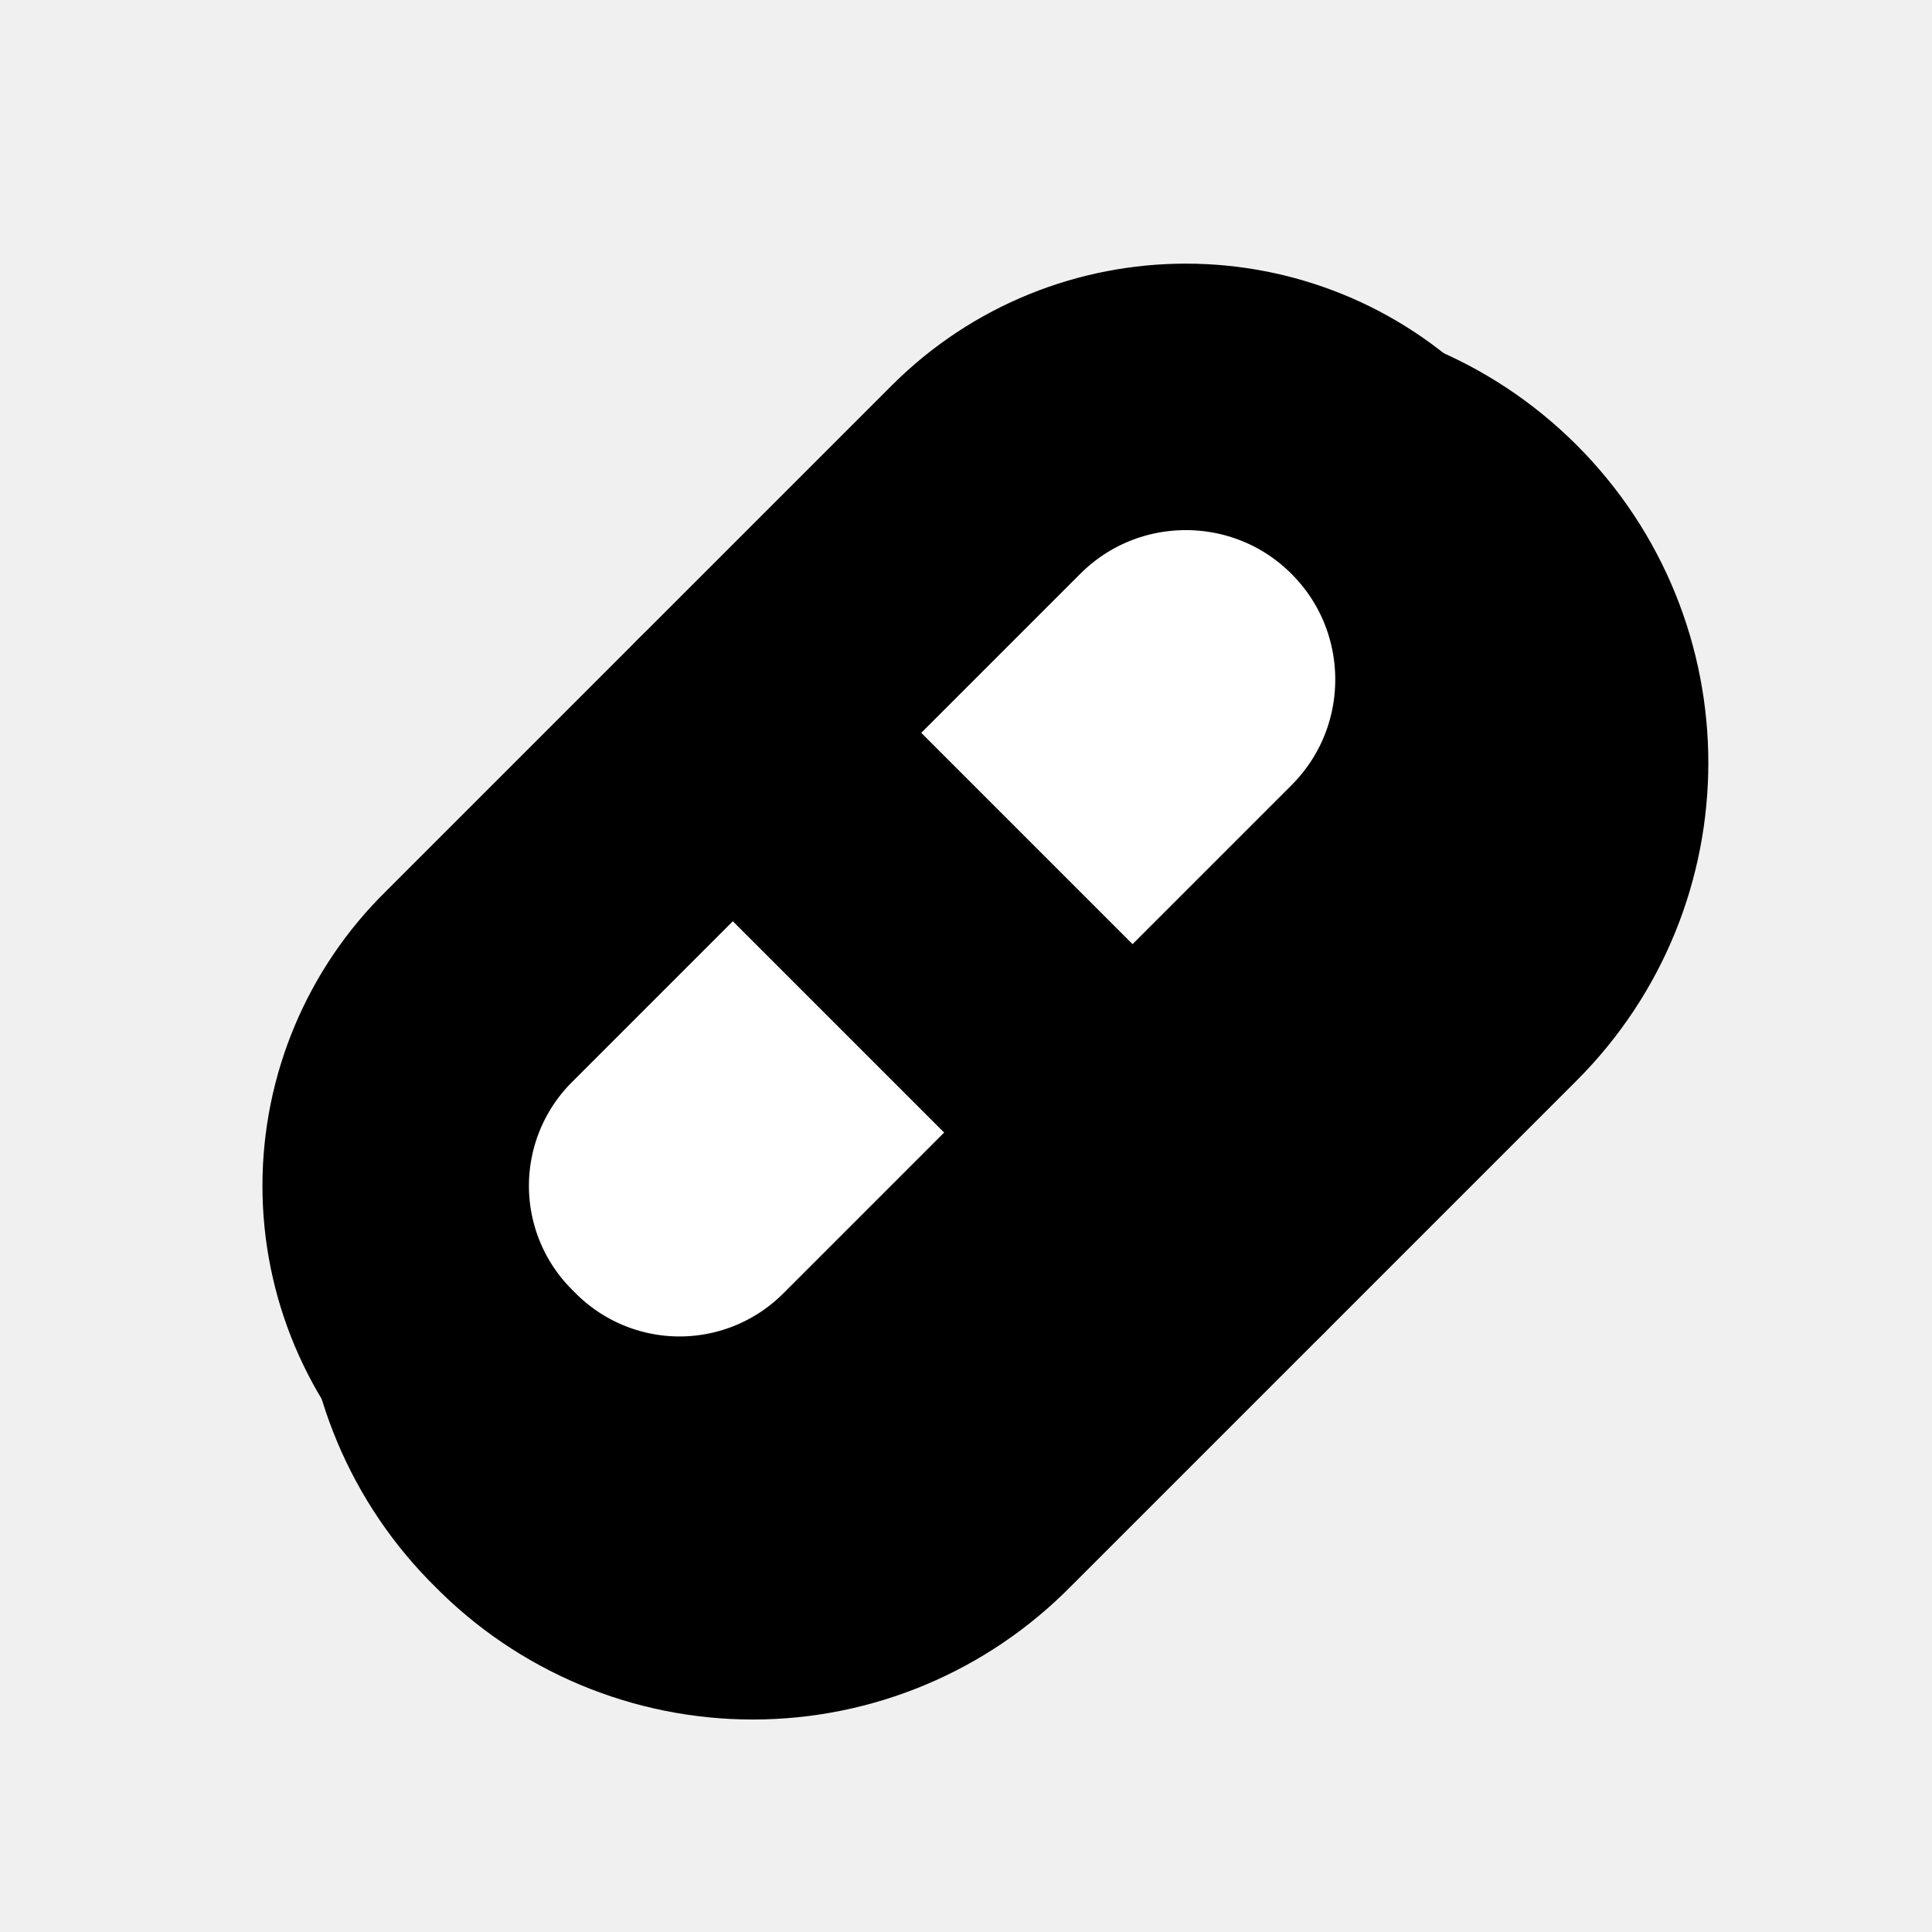
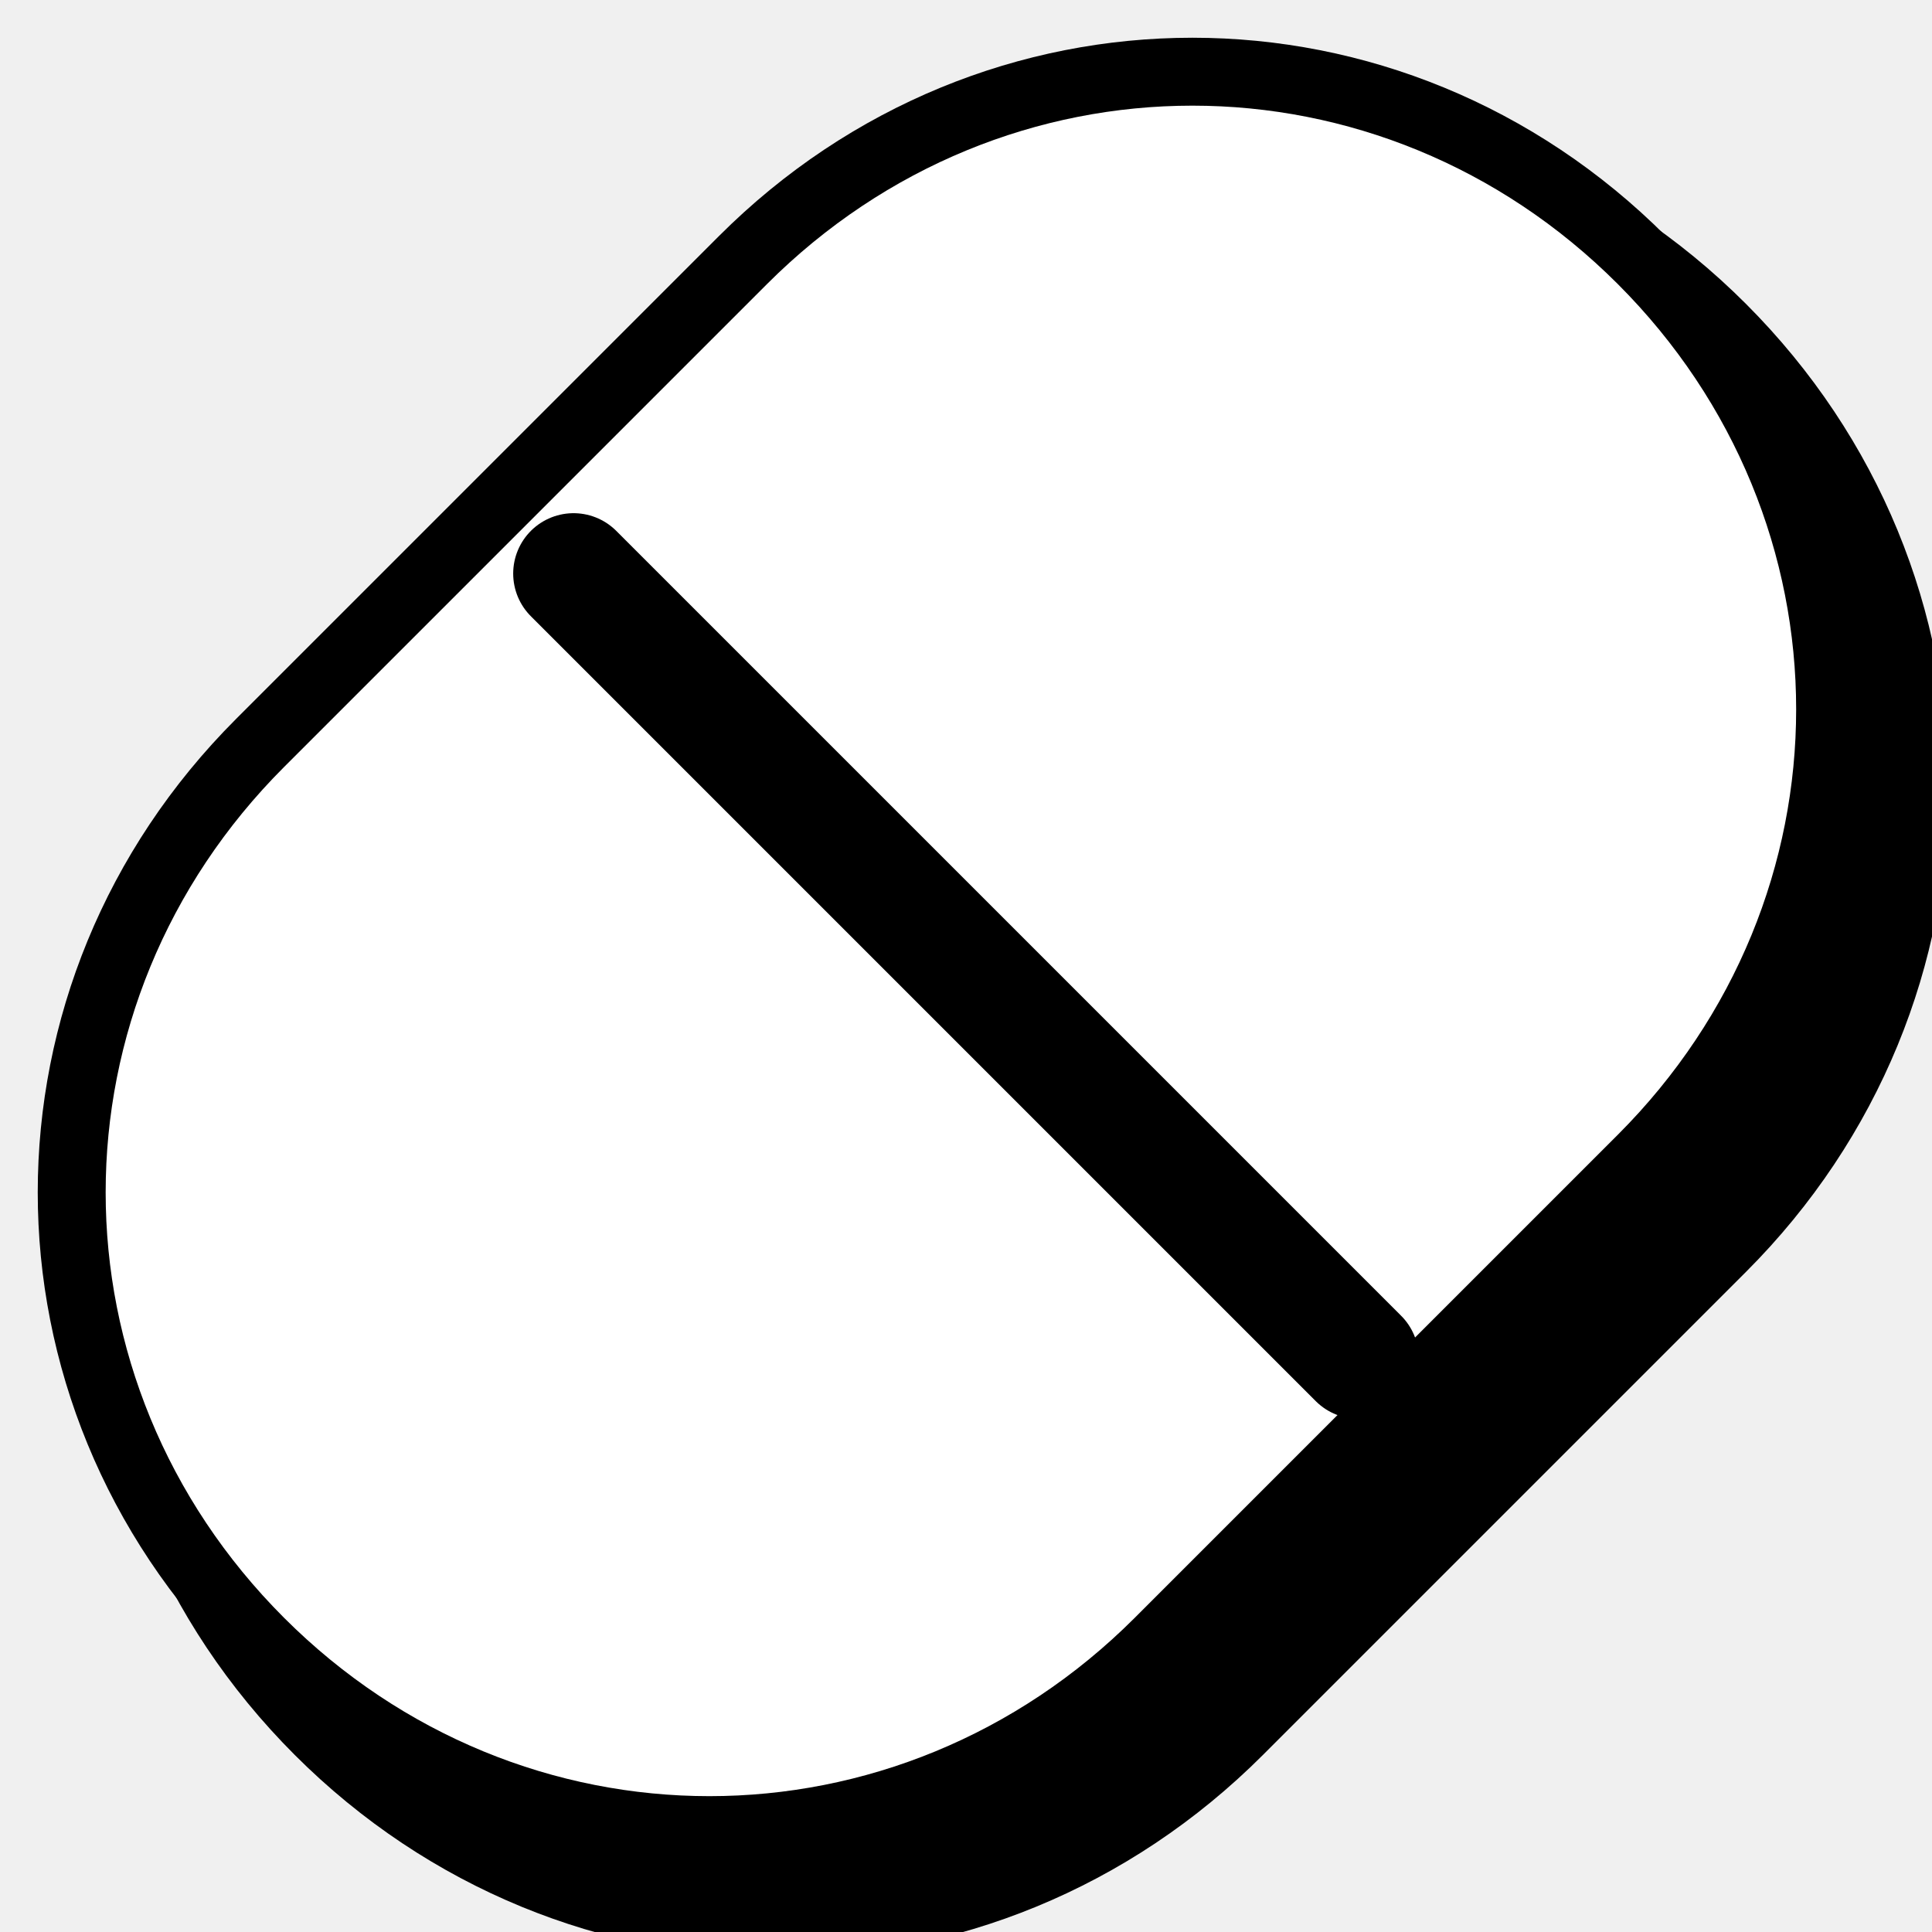
- <svg xmlns="http://www.w3.org/2000/svg" viewBox="-2 -2 29 29" role="img" aria-label="Supplement">
-   <g data-part="shadow" transform="translate(1.1 1.25)" fill="#000000" stroke="#000000" stroke-width="5" stroke-linecap="round" stroke-linejoin="round">
-     <path d="M5.2 18.8a4.2 4.2 0 0 1 0-6L12.8 5.2a4.2 4.2 0 1 1 6 6l-7.6 7.6a4.2 4.2 0 0 1-6 0Z" fill="#000000" />
-     <path d="m9 9 6 6" fill="none" />
+ <svg xmlns="http://www.w3.org/2000/svg" viewBox="0 0 64 64" role="img" aria-label="Geteilte Kapsel">
+   <g data-part="shadow" transform="translate(2.3 2.6)" fill="#000" stroke="#000" stroke-width="10" stroke-linecap="round" stroke-linejoin="round">
+     <path d="M11 52c-7-7-7-18 0-25L27 11c7-7 18-7 25 0s7 18 0 25L36 52c-7 7-18 7-25 0Z" />
  </g>
-   <g data-part="face" fill="#FFFFFF" stroke="#000000" stroke-width="4" stroke-linecap="round" stroke-linejoin="round">
-     <path d="M5.2 18.8a4.2 4.2 0 0 1 0-6L12.8 5.2a4.2 4.2 0 1 1 6 6l-7.6 7.6a4.2 4.2 0 0 1-6 0Z" fill="#FFFFFF" />
-     <path d="m9 9 6 6" fill="none" />
+   <g data-part="outline" fill="#000" stroke="#000" stroke-width="9" stroke-linecap="round" stroke-linejoin="round">
+     <path d="M11 52c-7-7-7-18 0-25L27 11c7-7 18-7 25 0s7 18 0 25L36 52c-7 7-18 7-25 0Z" />
+   </g>
+   <g data-part="face" fill="#FFFFFF" stroke="#FFFFFF" stroke-width="4.5" stroke-linecap="round" stroke-linejoin="round">
+     <path d="M11 52c-7-7-7-18 0-25L27 11c7-7 18-7 25 0s7 18 0 25L36 52c-7 7-18 7-25 0Z" />
+   </g>
+   <g data-part="details" fill="none" stroke="#000" stroke-width="4" stroke-linecap="round" stroke-linejoin="round">
+     <path d="m19 19 26 26" />
  </g>
</svg>
